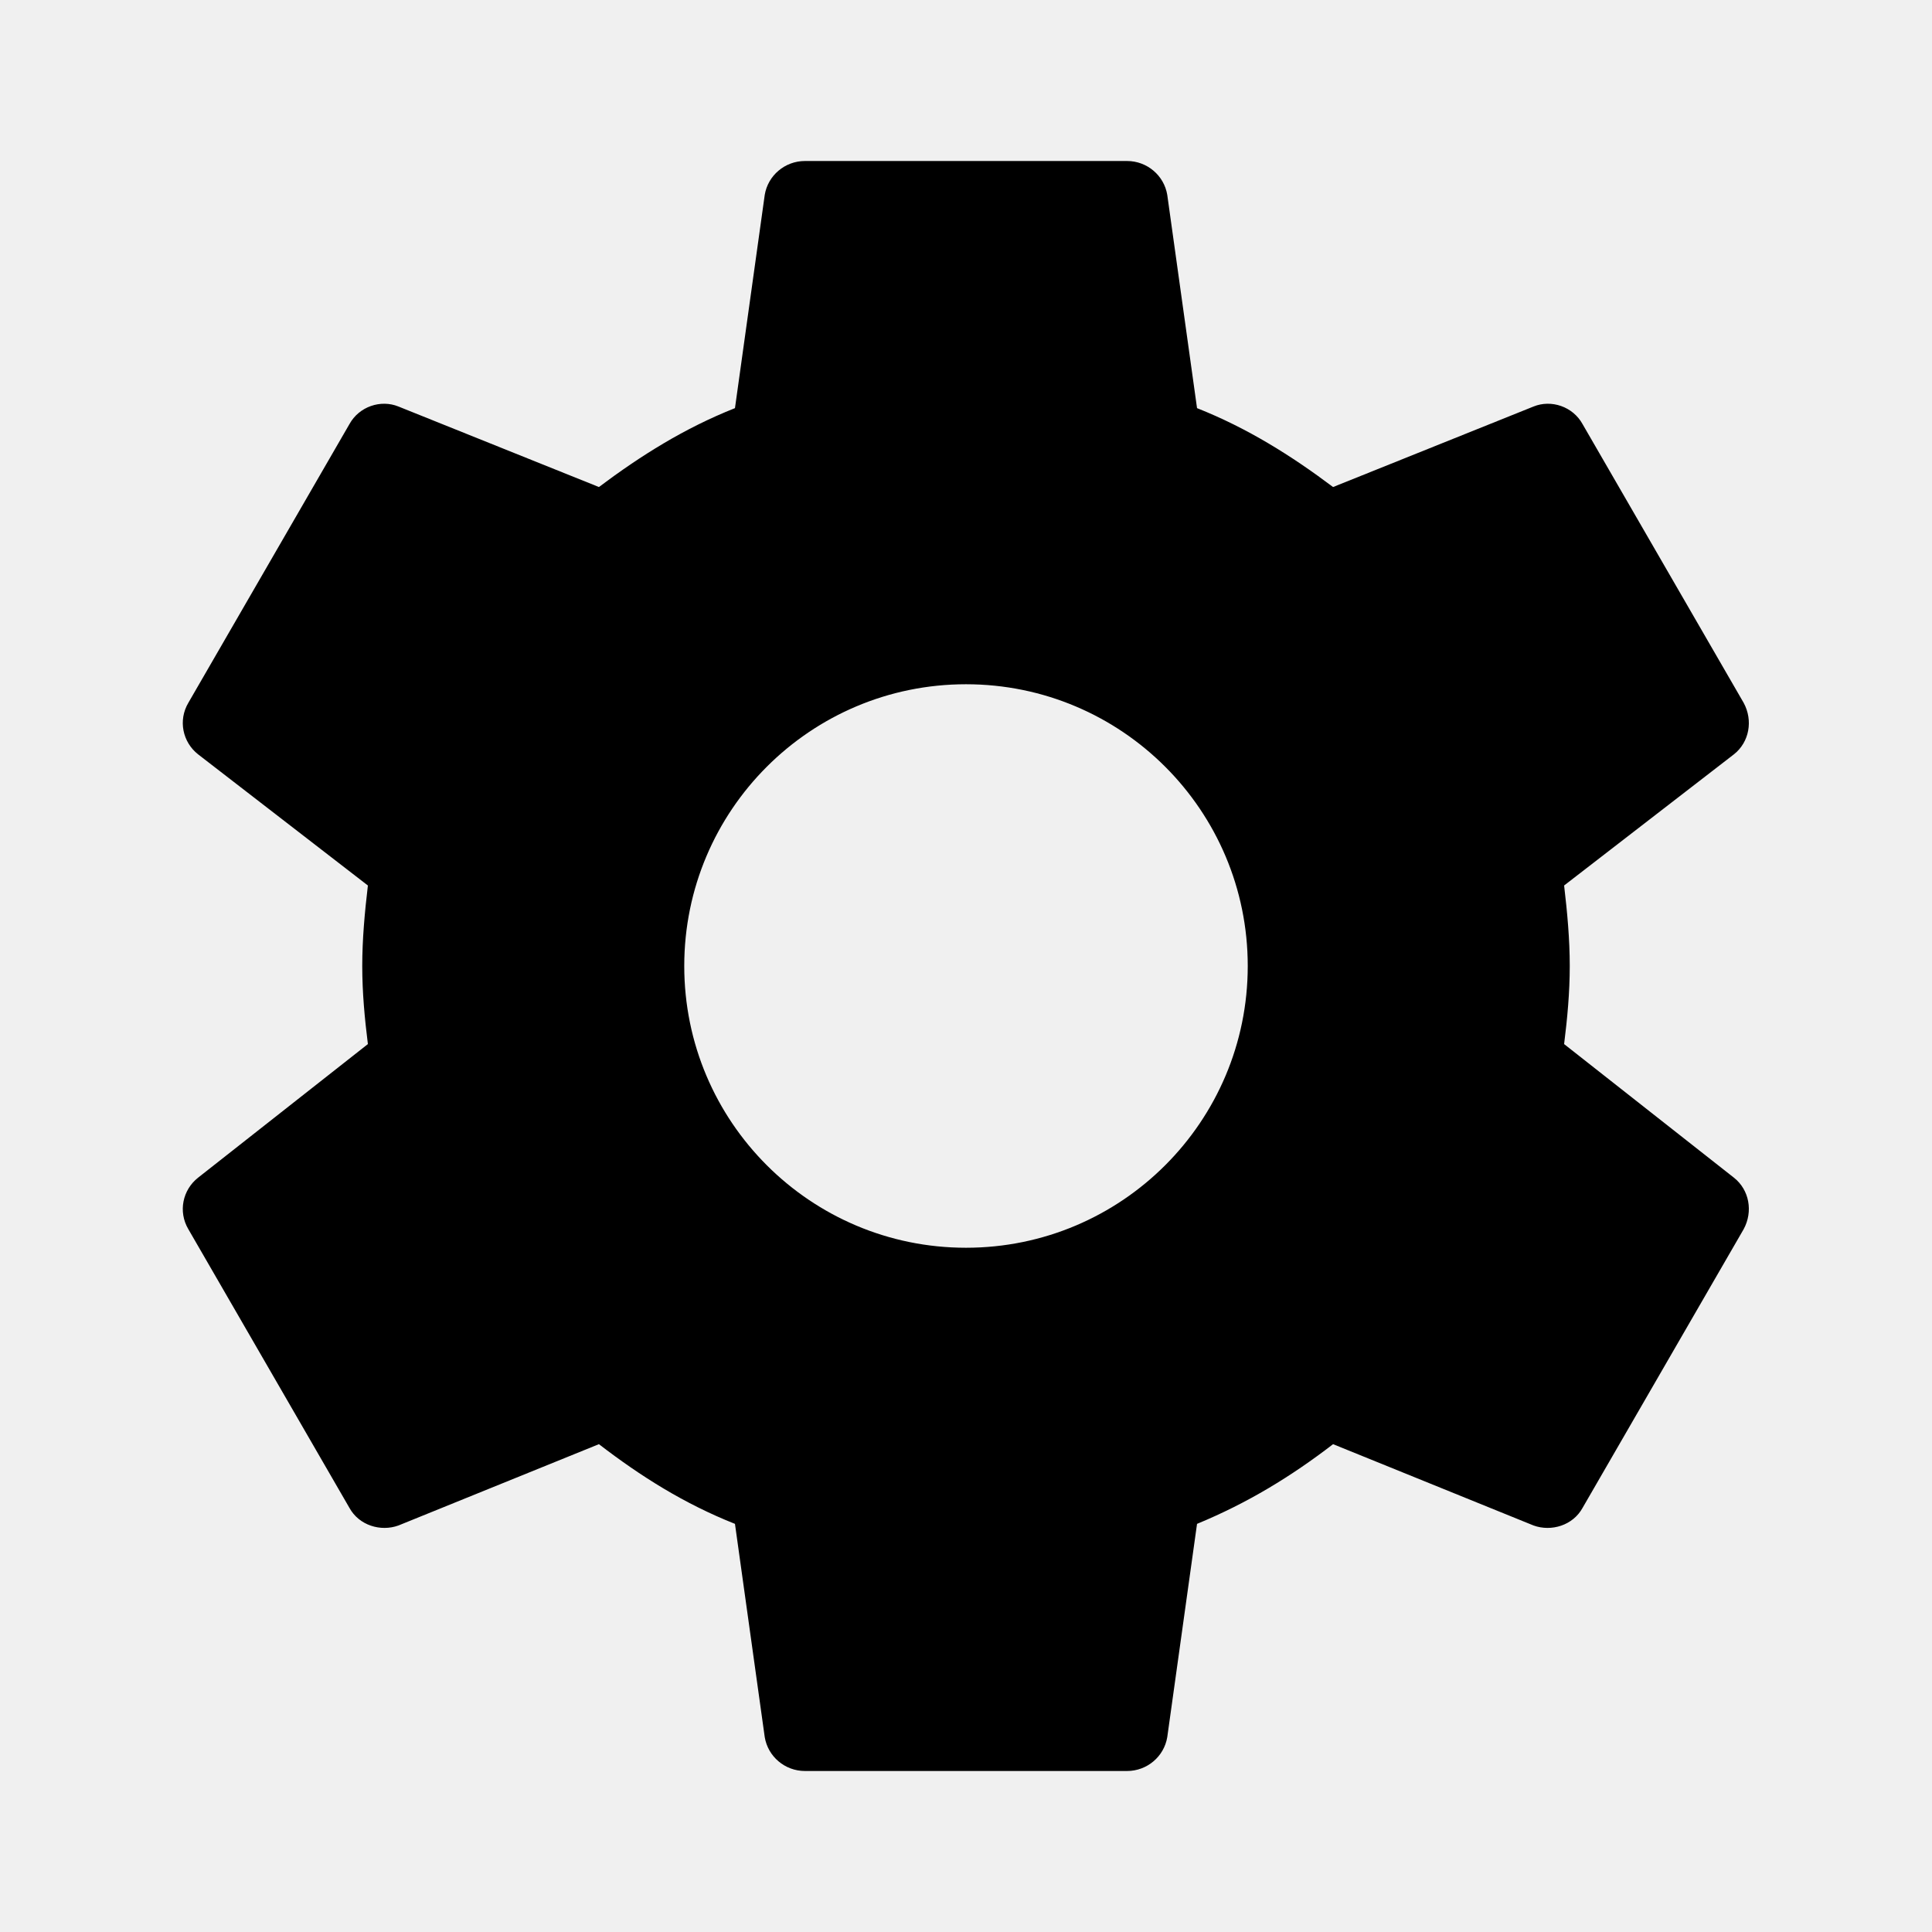
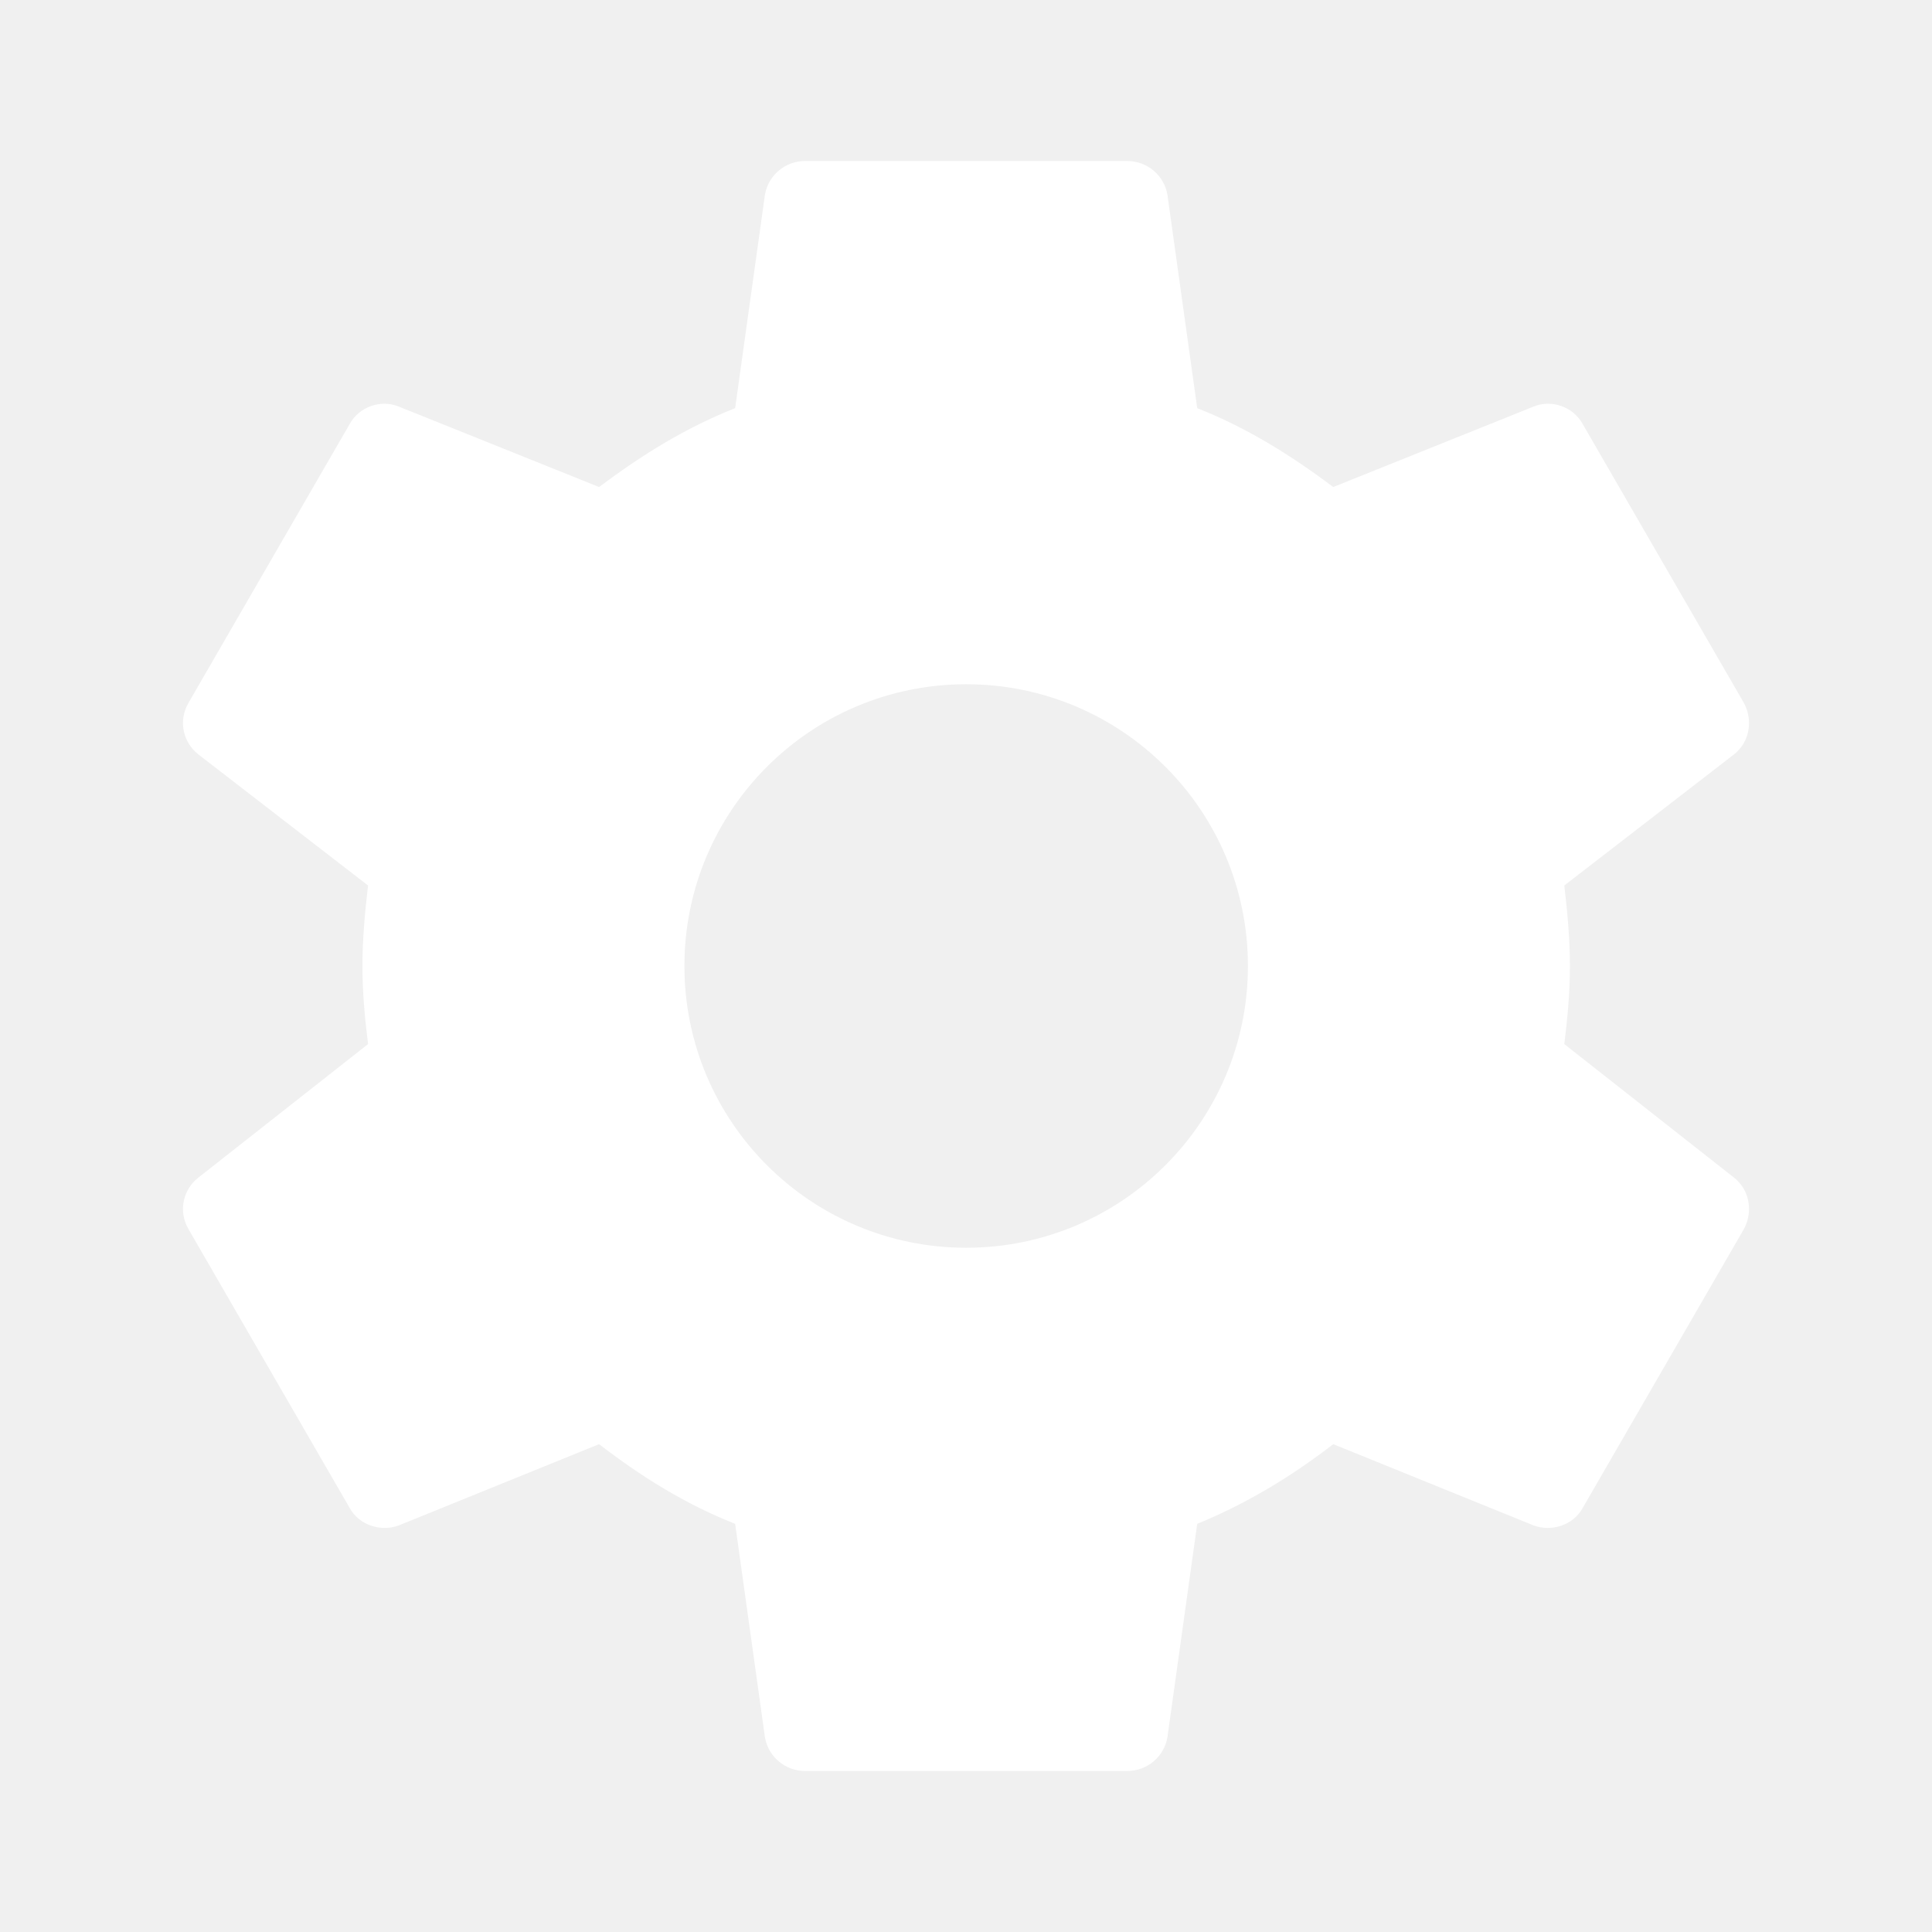
- <svg xmlns="http://www.w3.org/2000/svg" viewBox="0 0 24 24">
-   <path d="M12,15.5A3.5,3.5 0 0,1 8.5,12A3.5,3.5 0 0,1 12,8.5A3.5,3.5 0 0,1 15.5,12A3.5,3.5 0 0,1 12,15.5M19.43,12.97C19.47,12.65 19.5,12.33 19.5,12C19.5,11.67 19.47,11.34 19.43,11L21.54,9.37C21.73,9.22 21.78,8.95 21.66,8.73L19.66,5.27C19.54,5.05 19.27,4.96 19.05,5.05L16.56,6.05C16.04,5.66 15.5,5.32 14.87,5.07L14.5,2.42C14.46,2.18 14.25,2 14,2H10C9.75,2 9.54,2.18 9.5,2.42L9.13,5.07C8.5,5.32 7.96,5.66 7.44,6.05L4.95,5.05C4.73,4.96 4.46,5.05 4.34,5.27L2.34,8.73C2.21,8.95 2.27,9.22 2.46,9.37L4.57,11C4.53,11.34 4.5,11.67 4.5,12C4.5,12.33 4.53,12.65 4.57,12.97L2.46,14.63C2.27,14.78 2.21,15.05 2.34,15.27L4.34,18.73C4.46,18.95 4.73,19.03 4.95,18.95L7.44,17.94C7.96,18.34 8.5,18.68 9.13,18.93L9.5,21.58C9.54,21.82 9.75,22 10,22H14C14.25,22 14.46,21.82 14.5,21.58L14.87,18.93C15.5,18.67 16.04,18.34 16.56,17.94L19.05,18.95C19.27,19.03 19.54,18.95 19.66,18.73L21.66,15.27C21.78,15.05 21.73,14.78 21.54,14.63L19.43,12.97Z" />
+ <svg xmlns="http://www.w3.org/2000/svg" version="1.1" width="24px" height="24px" viewBox="0,0,256,256">
+   <g fill="#ffffff" fill-rule="nonzero" stroke="none" stroke-width="1" stroke-linecap="butt" stroke-linejoin="miter" stroke-miterlimit="10" stroke-dasharray="" stroke-dashoffset="0" font-family="none" font-weight="none" font-size="none" text-anchor="none" style="mix-blend-mode: normal">
+     <g transform="translate(0.02356,0) scale(10.66667,10.66667)">
+       <path d="M12,15.5c-1.933,0 -3.5,-1.567 -3.5,-3.5c0,-1.933 1.567,-3.5 3.5,-3.5c1.933,0 3.5,1.567 3.5,3.5c0,1.933 -1.567,3.5 -3.5,3.5M19.43,12.97c0.04,-0.32 0.07,-0.64 0.07,-0.97c0,-0.33 -0.03,-0.66 -0.07,-1l2.11,-1.63c0.19,-0.15 0.24,-0.42 0.12,-0.64l-2,-3.46c-0.12,-0.22 -0.39,-0.31 -0.61,-0.22l-2.49,1c-0.52,-0.39 -1.06,-0.73 -1.69,-0.98l-0.37,-2.65c-0.04,-0.24 -0.25,-0.42 -0.5,-0.42h-4c-0.25,0 -0.46,0.18 -0.5,0.42l-0.37,2.65c-0.63,0.25 -1.17,0.59 -1.69,0.98l-2.49,-1c-0.22,-0.09 -0.49,0 -0.61,0.22l-2,3.46c-0.13,0.22 -0.07,0.49 0.12,0.64l2.11,1.63c-0.04,0.34 -0.07,0.67 -0.07,1c0,0.33 0.03,0.65 0.07,0.97l-2.11,1.66c-0.19,0.15 -0.25,0.42 -0.12,0.64l2,3.46c0.12,0.22 0.39,0.3 0.61,0.22l2.49,-1.01c0.52,0.4 1.06,0.74 1.69,0.99l0.37,2.65c0.04,0.24 0.25,0.42 0.5,0.42h4c0.25,0 0.46,-0.18 0.5,-0.42l0.37,-2.65c0.63,-0.26 1.17,-0.59 1.69,-0.99l2.49,1.01c0.22,0.08 0.49,0 0.61,-0.22l2,-3.46c0.12,-0.22 0.07,-0.49 -0.12,-0.64z" />
+     </g>
+   </g>
</svg>
